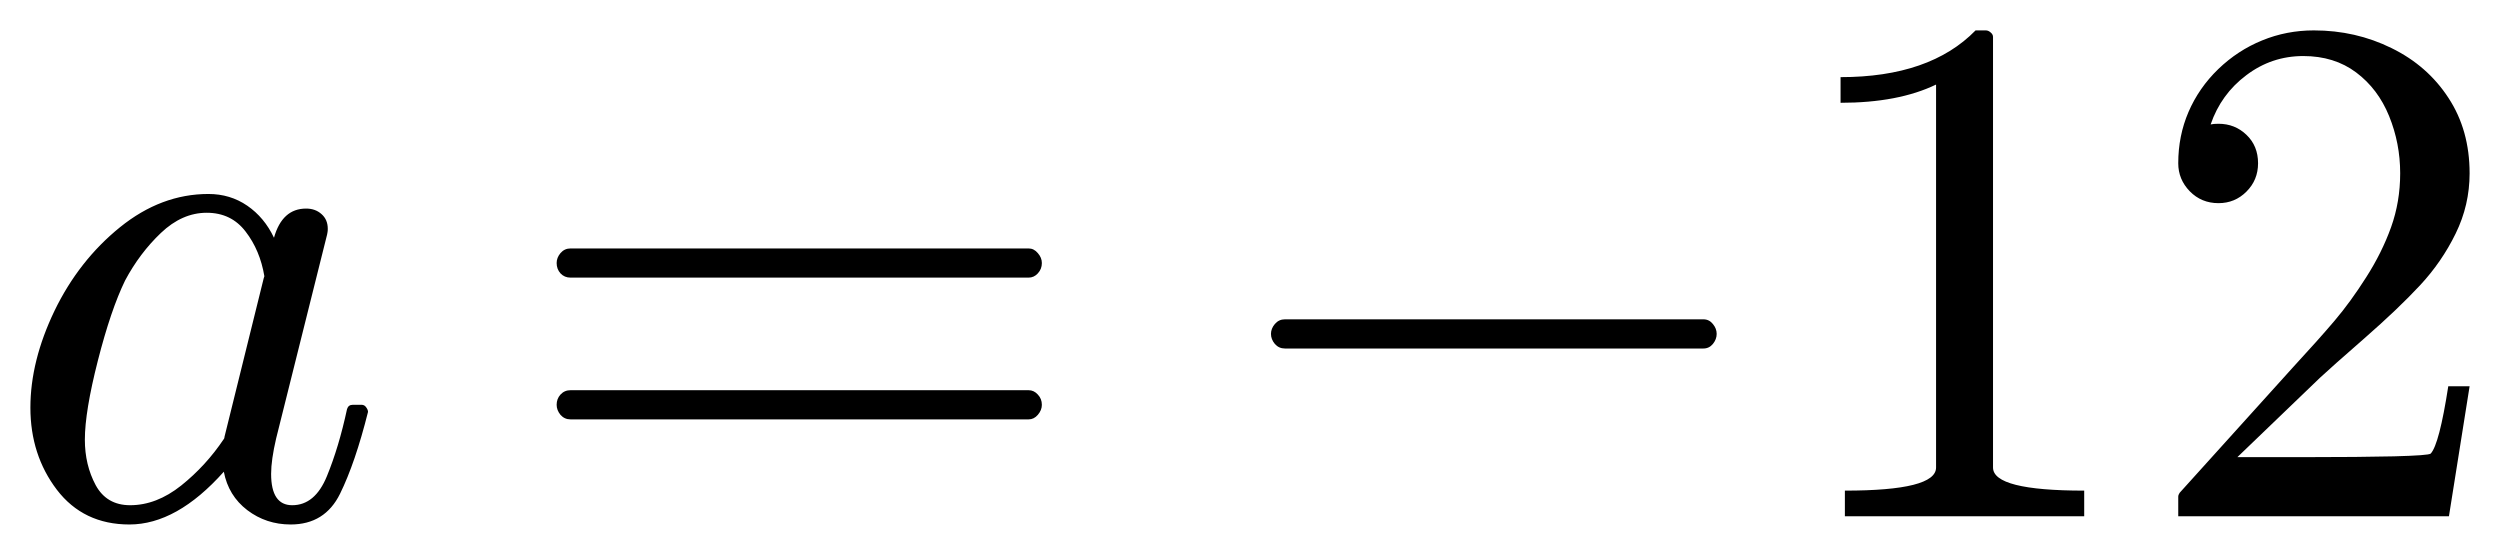
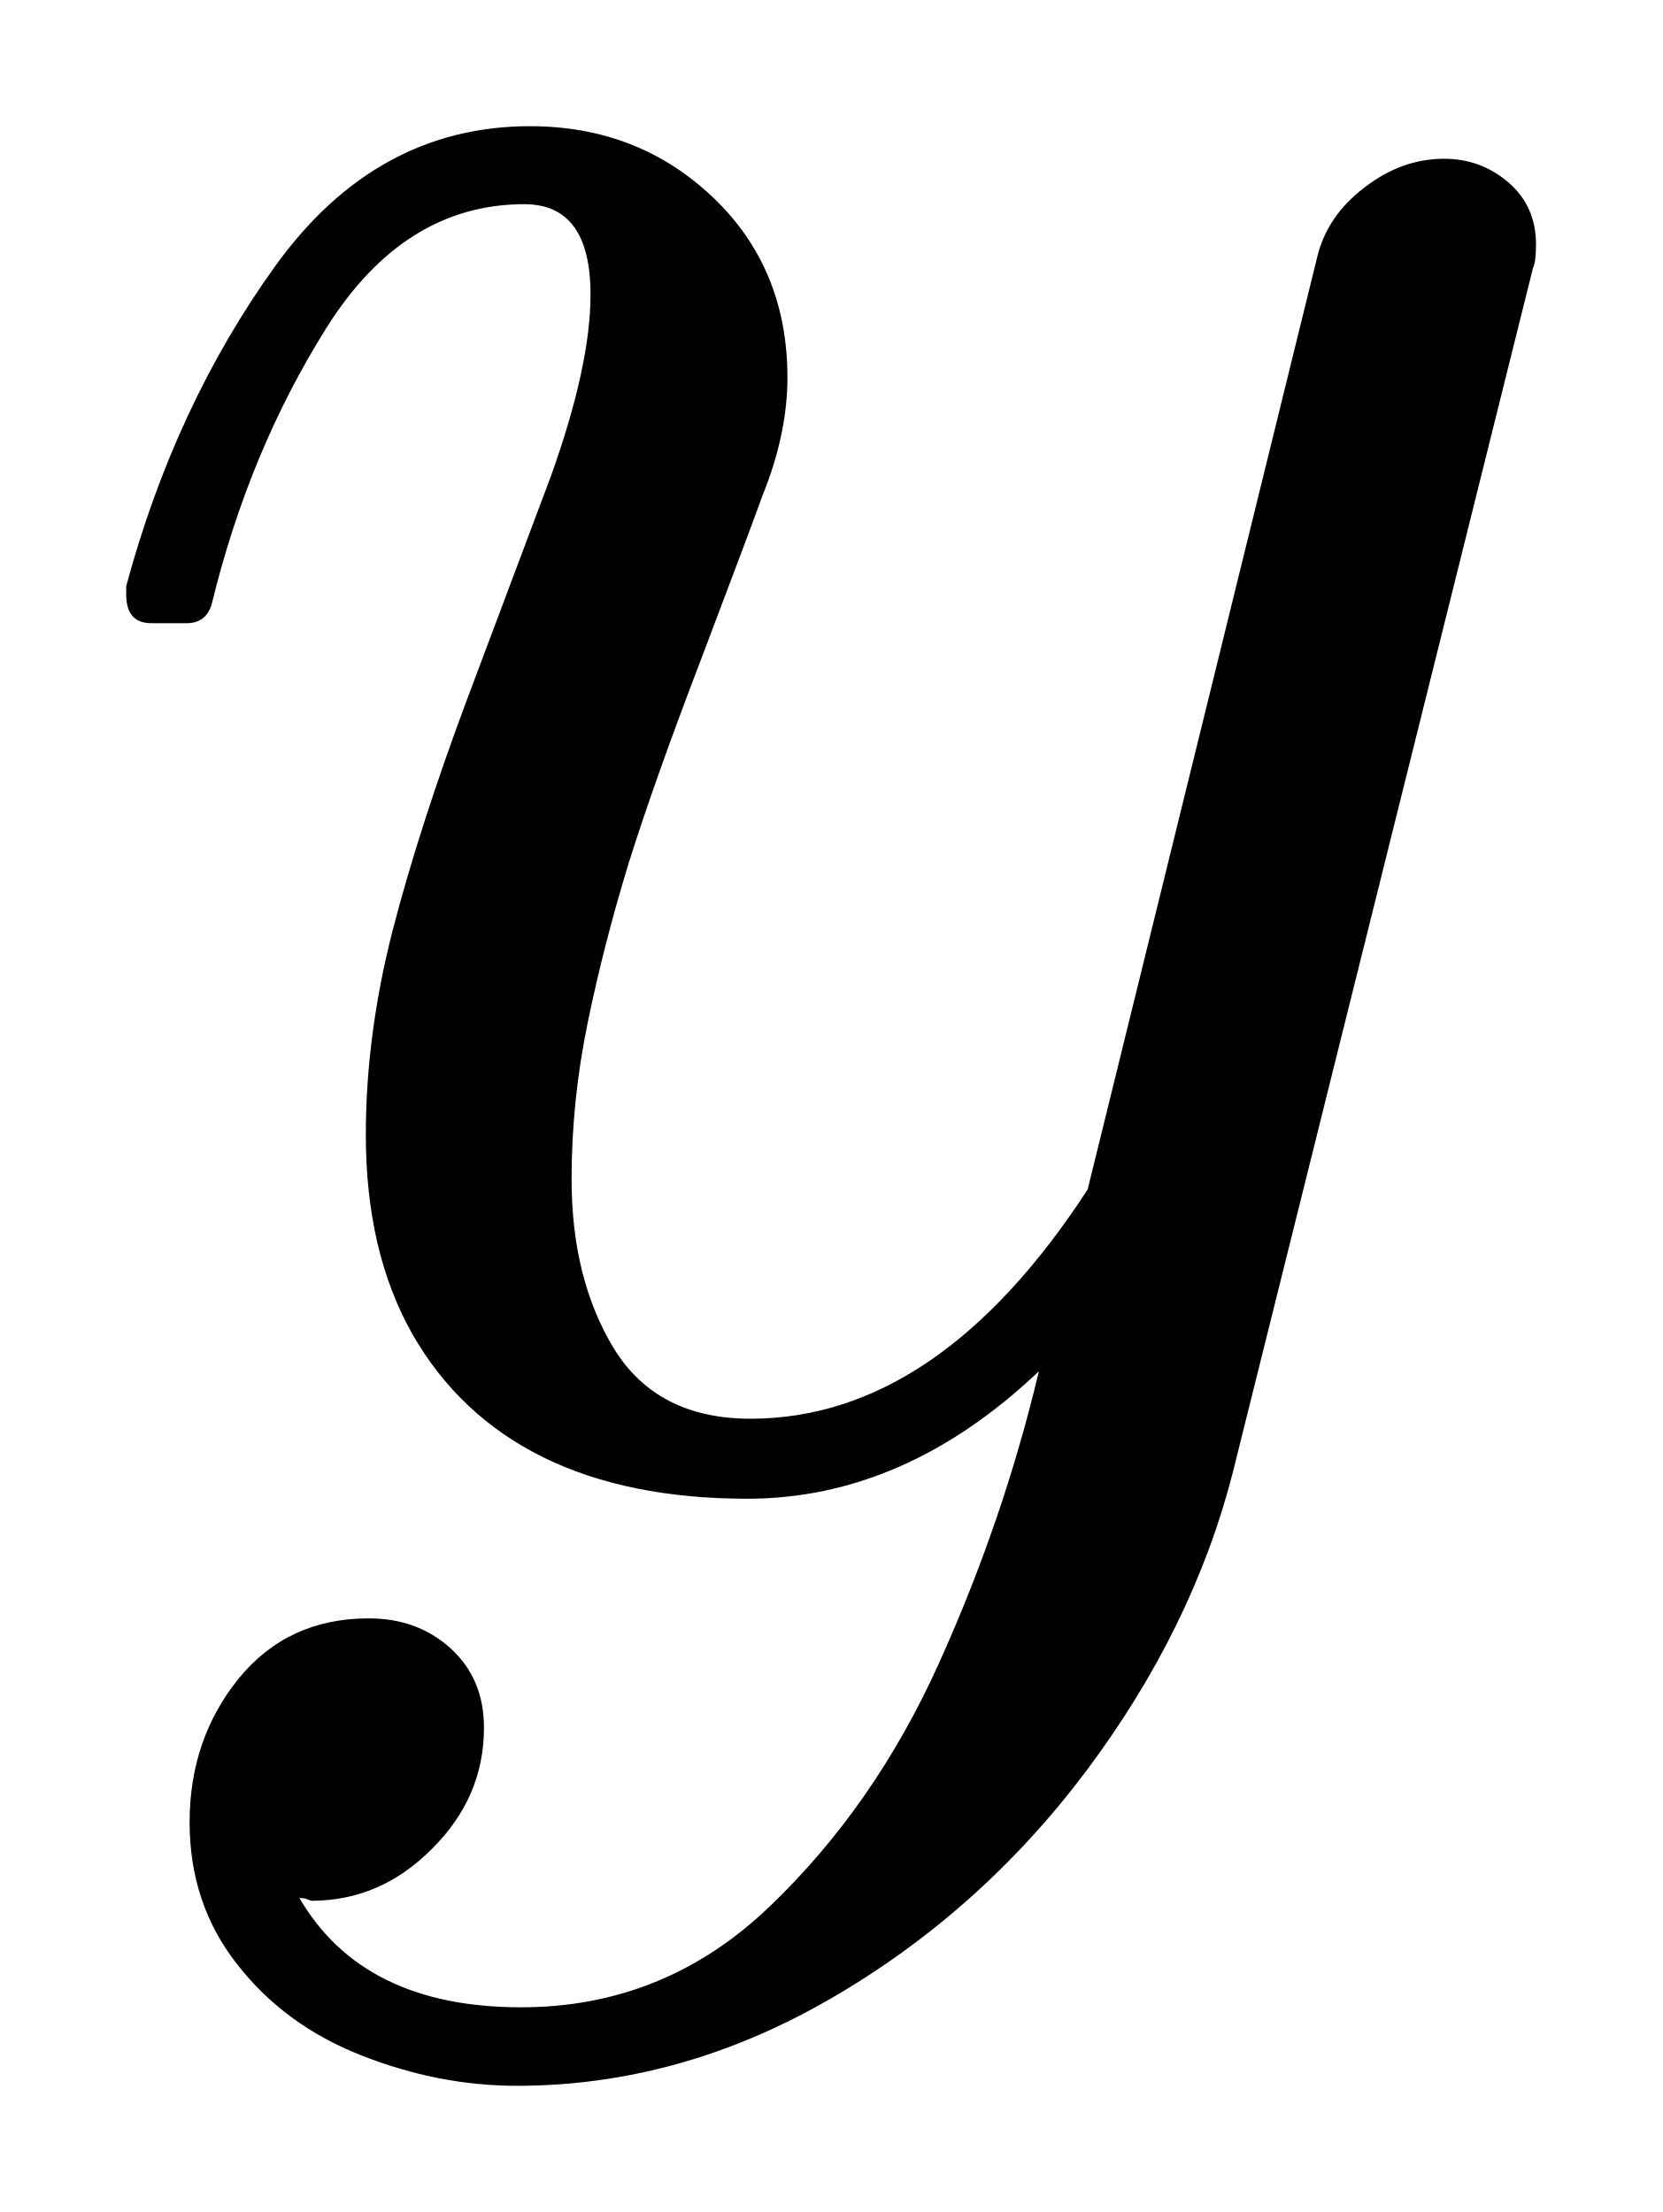
- <svg xmlns="http://www.w3.org/2000/svg" width="41.126pt" height="9.128pt" viewBox="0 0 41.126 9.128" version="1.1">
+ <svg xmlns="http://www.w3.org/2000/svg" width="6.584pt" height="8.764pt" viewBox="0 0 6.584 8.764" version="1.1">
  <defs>
    <style type="text/css">*{stroke-linejoin: round; stroke-linecap: butt}</style>
  </defs>
  <g id="figure_1">
    <g id="patch_1">
-       <path d="M 0 9.128  L 41.126 9.128  L 41.126 0  L 0 0  L 0 9.128  z " style="fill: none; opacity: 0" />
+       <path d="M 0 8.764  L 6.584 8.764  L 6.584 0  L 0 0  L 0 8.764  z " style="fill: none; opacity: 0" />
    </g>
    <g id="axes_1">
      <g id="patch_2">
-         <path d="M 2.129 8.628  Q 1.372 8.628 0.935 8.056  Q 0.5 7.484 0.5 6.706  Q 0.5 5.938 0.897 5.112  Q 1.297 4.286 1.974 3.738  Q 2.651 3.191 3.429 3.191  Q 3.787 3.191 4.068 3.384  Q 4.349 3.577 4.507 3.911  Q 4.642 3.431 5.036 3.431  Q 5.188 3.431 5.289 3.522  Q 5.392 3.612 5.392 3.764  Q 5.392 3.8 5.388 3.819  Q 5.386 3.836 5.381 3.858  L 4.543 7.211  Q 4.46 7.567 4.46 7.796  Q 4.46 8.311 4.807 8.311  Q 5.182 8.311 5.377 7.835  Q 5.574 7.357 5.709 6.729  Q 5.731 6.659 5.803 6.659  L 5.949 6.659  Q 5.996 6.659 6.024 6.701  Q 6.054 6.742 6.054 6.776  Q 5.844 7.614 5.594 8.122  Q 5.345 8.628 4.782 8.628  Q 4.379 8.628 4.068 8.392  Q 3.757 8.154 3.682 7.76  Q 2.908 8.628 2.129 8.628  z M 2.141 8.311  Q 2.574 8.311 2.981 7.987  Q 3.388 7.661 3.682 7.222  Q 3.693 7.211 3.693 7.186  L 4.338 4.578  L 4.349 4.544  Q 4.278 4.117 4.04 3.809  Q 3.804 3.5 3.401 3.5  Q 2.996 3.5 2.647 3.832  Q 2.298 4.164 2.058 4.614  Q 1.824 5.094 1.61 5.932  Q 1.396 6.77 1.396 7.233  Q 1.396 7.649 1.574 7.981  Q 1.754 8.311 2.141 8.311  z M 9.385 6.899  Q 9.286 6.899 9.22 6.824  Q 9.157 6.747 9.157 6.659  Q 9.157 6.56 9.22 6.491  Q 9.286 6.419 9.385 6.419  L 16.921 6.419  Q 17.009 6.419 17.073 6.491  Q 17.139 6.56 17.139 6.659  Q 17.139 6.747 17.073 6.824  Q 17.009 6.899 16.921 6.899  L 9.385 6.899  z M 9.385 4.567  Q 9.286 4.567 9.22 4.497  Q 9.157 4.426 9.157 4.327  Q 9.157 4.239 9.22 4.164  Q 9.286 4.087 9.385 4.087  L 16.921 4.087  Q 17.009 4.087 17.073 4.164  Q 17.139 4.239 17.139 4.327  Q 17.139 4.426 17.073 4.497  Q 17.009 4.567 16.921 4.567  L 9.385 4.567  z M 21.137 5.733  Q 21.038 5.733 20.972 5.658  Q 20.908 5.581 20.908 5.493  Q 20.908 5.405 20.972 5.33  Q 21.038 5.253 21.137 5.253  L 28.022 5.253  Q 28.116 5.253 28.178 5.33  Q 28.24 5.405 28.24 5.493  Q 28.24 5.581 28.178 5.658  Q 28.116 5.733 28.022 5.733  L 21.137 5.733  z M 30.349 8.493  L 30.349 8.071  Q 31.849 8.071 31.849 7.691  L 31.849 1.391  Q 31.228 1.691 30.278 1.691  L 30.278 1.269  Q 31.749 1.269 32.499 0.5  L 32.668 0.5  Q 32.709 0.5 32.747 0.534  Q 32.786 0.566 32.786 0.607  L 32.786 7.691  Q 32.786 8.071 34.286 8.071  L 34.286 8.493  L 30.349 8.493  z M 35.833 8.493  L 35.833 8.171  Q 35.833 8.141 35.856 8.107  L 37.719 6.044  Q 38.141 5.587 38.404 5.277  Q 38.668 4.966 38.925 4.561  Q 39.184 4.156 39.334 3.738  Q 39.484 3.32 39.484 2.851  Q 39.484 2.358 39.302 1.91  Q 39.12 1.462 38.76 1.192  Q 38.4 0.922 37.89 0.922  Q 37.369 0.922 36.953 1.237  Q 36.536 1.55 36.366 2.047  Q 36.413 2.036 36.495 2.036  Q 36.765 2.036 36.954 2.217  Q 37.146 2.399 37.146 2.686  Q 37.146 2.962 36.954 3.153  Q 36.765 3.342 36.495 3.342  Q 36.214 3.342 36.023 3.147  Q 35.833 2.951 35.833 2.686  Q 35.833 2.234 36.002 1.841  Q 36.173 1.445 36.491 1.137  Q 36.812 0.828 37.213 0.665  Q 37.614 0.5 38.064 0.5  Q 38.751 0.5 39.341 0.791  Q 39.934 1.081 40.279 1.612  Q 40.626 2.141 40.626 2.851  Q 40.626 3.373 40.397 3.841  Q 40.168 4.31 39.81 4.694  Q 39.454 5.077 38.897 5.564  Q 38.34 6.05 38.166 6.213  L 36.806 7.52  L 37.959 7.52  Q 38.809 7.52 39.381 7.507  Q 39.953 7.492 39.986 7.462  Q 40.127 7.31 40.275 6.354  L 40.626 6.354  L 40.286 8.493  L 35.833 8.493  z " clip-path="url(#pb6749a7845)" />
+         <path d="M 1.186 7.52  Q 1.438 7.953 2.064 7.953  Q 2.632 7.953 3.048 7.554  Q 3.464 7.156 3.719 6.59  Q 3.974 6.026 4.115 5.433  Q 3.583 5.938 2.96 5.938  Q 2.486 5.938 2.152 5.774  Q 1.818 5.609 1.633 5.285  Q 1.449 4.959 1.449 4.496  Q 1.449 4.104 1.554 3.691  Q 1.661 3.277 1.85 2.771  Q 2.041 2.263 2.182 1.887  Q 2.339 1.449 2.339 1.167  Q 2.339 0.809 2.077 0.809  Q 1.601 0.809 1.293 1.299  Q 0.986 1.788 0.839 2.392  Q 0.817 2.469 0.74 2.469  L 0.599 2.469  Q 0.5 2.469 0.5 2.356  L 0.5 2.322  Q 0.693 1.606 1.091 1.053  Q 1.49 0.5 2.099 0.5  Q 2.527 0.5 2.823 0.781  Q 3.119 1.062 3.119 1.496  Q 3.119 1.719 3.02 1.964  Q 2.967 2.111 2.78 2.604  Q 2.592 3.095 2.491 3.417  Q 2.392 3.74 2.328 4.051  Q 2.264 4.361 2.264 4.672  Q 2.264 5.069 2.433 5.345  Q 2.604 5.621 2.973 5.621  Q 3.717 5.621 4.308 4.713  L 5.218 1.016  Q 5.257 0.856 5.403 0.744  Q 5.551 0.629 5.72 0.629  Q 5.866 0.629 5.975 0.723  Q 6.084 0.817 6.084 0.969  Q 6.084 1.038 6.072 1.062  L 4.882 5.838  Q 4.724 6.453 4.303 7.016  Q 3.881 7.578 3.286 7.921  Q 2.692 8.264 2.047 8.264  Q 1.736 8.264 1.43 8.143  Q 1.126 8.023 0.939 7.782  Q 0.751 7.543 0.751 7.22  Q 0.751 6.892 0.944 6.652  Q 1.139 6.412 1.46 6.412  Q 1.655 6.412 1.786 6.532  Q 1.917 6.652 1.917 6.845  Q 1.917 7.121 1.711 7.325  Q 1.507 7.531 1.233 7.531  Q 1.22 7.526 1.209 7.522  Q 1.198 7.52 1.186 7.52  z " clip-path="url(#pa235363a1c)" />
      </g>
    </g>
  </g>
  <defs>
-     <clipPath id="pb6749a7845">
-       <rect x="0" y="0" width="41.126" height="9.128" />
+     <clipPath id="pa235363a1c">
+       <rect x="0" y="0" width="6.584" height="8.764" />
    </clipPath>
  </defs>
</svg>
